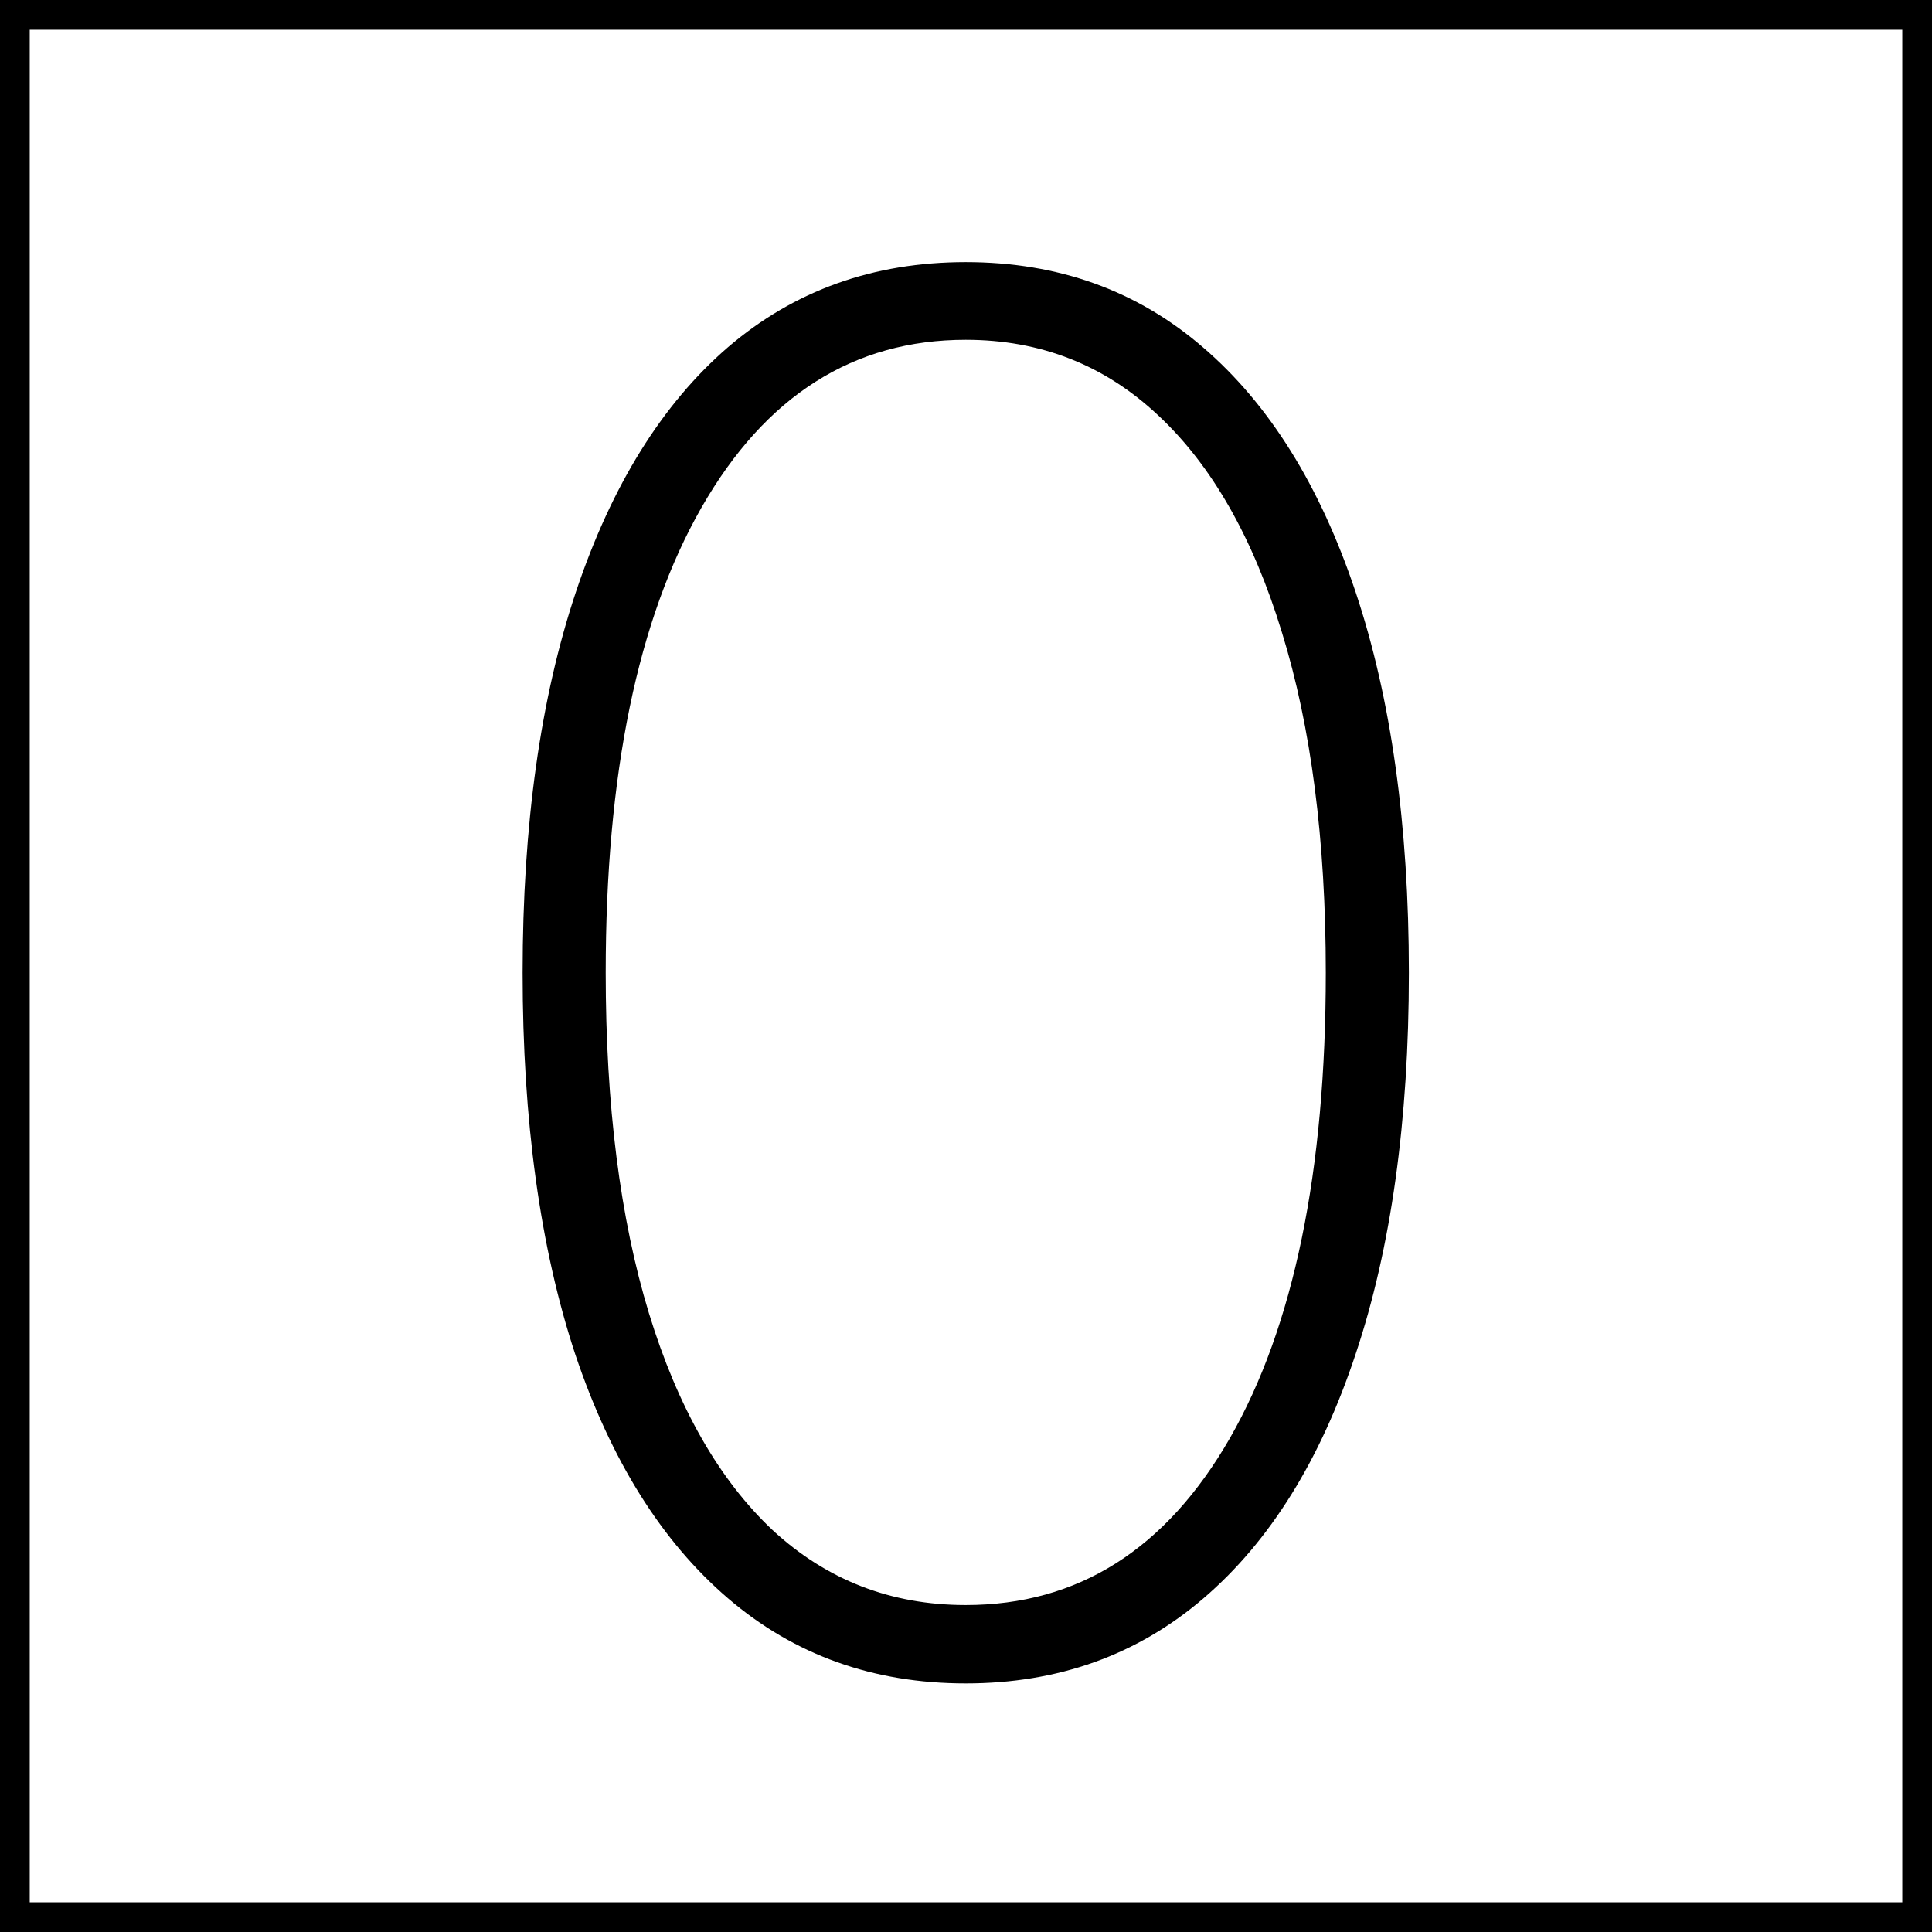
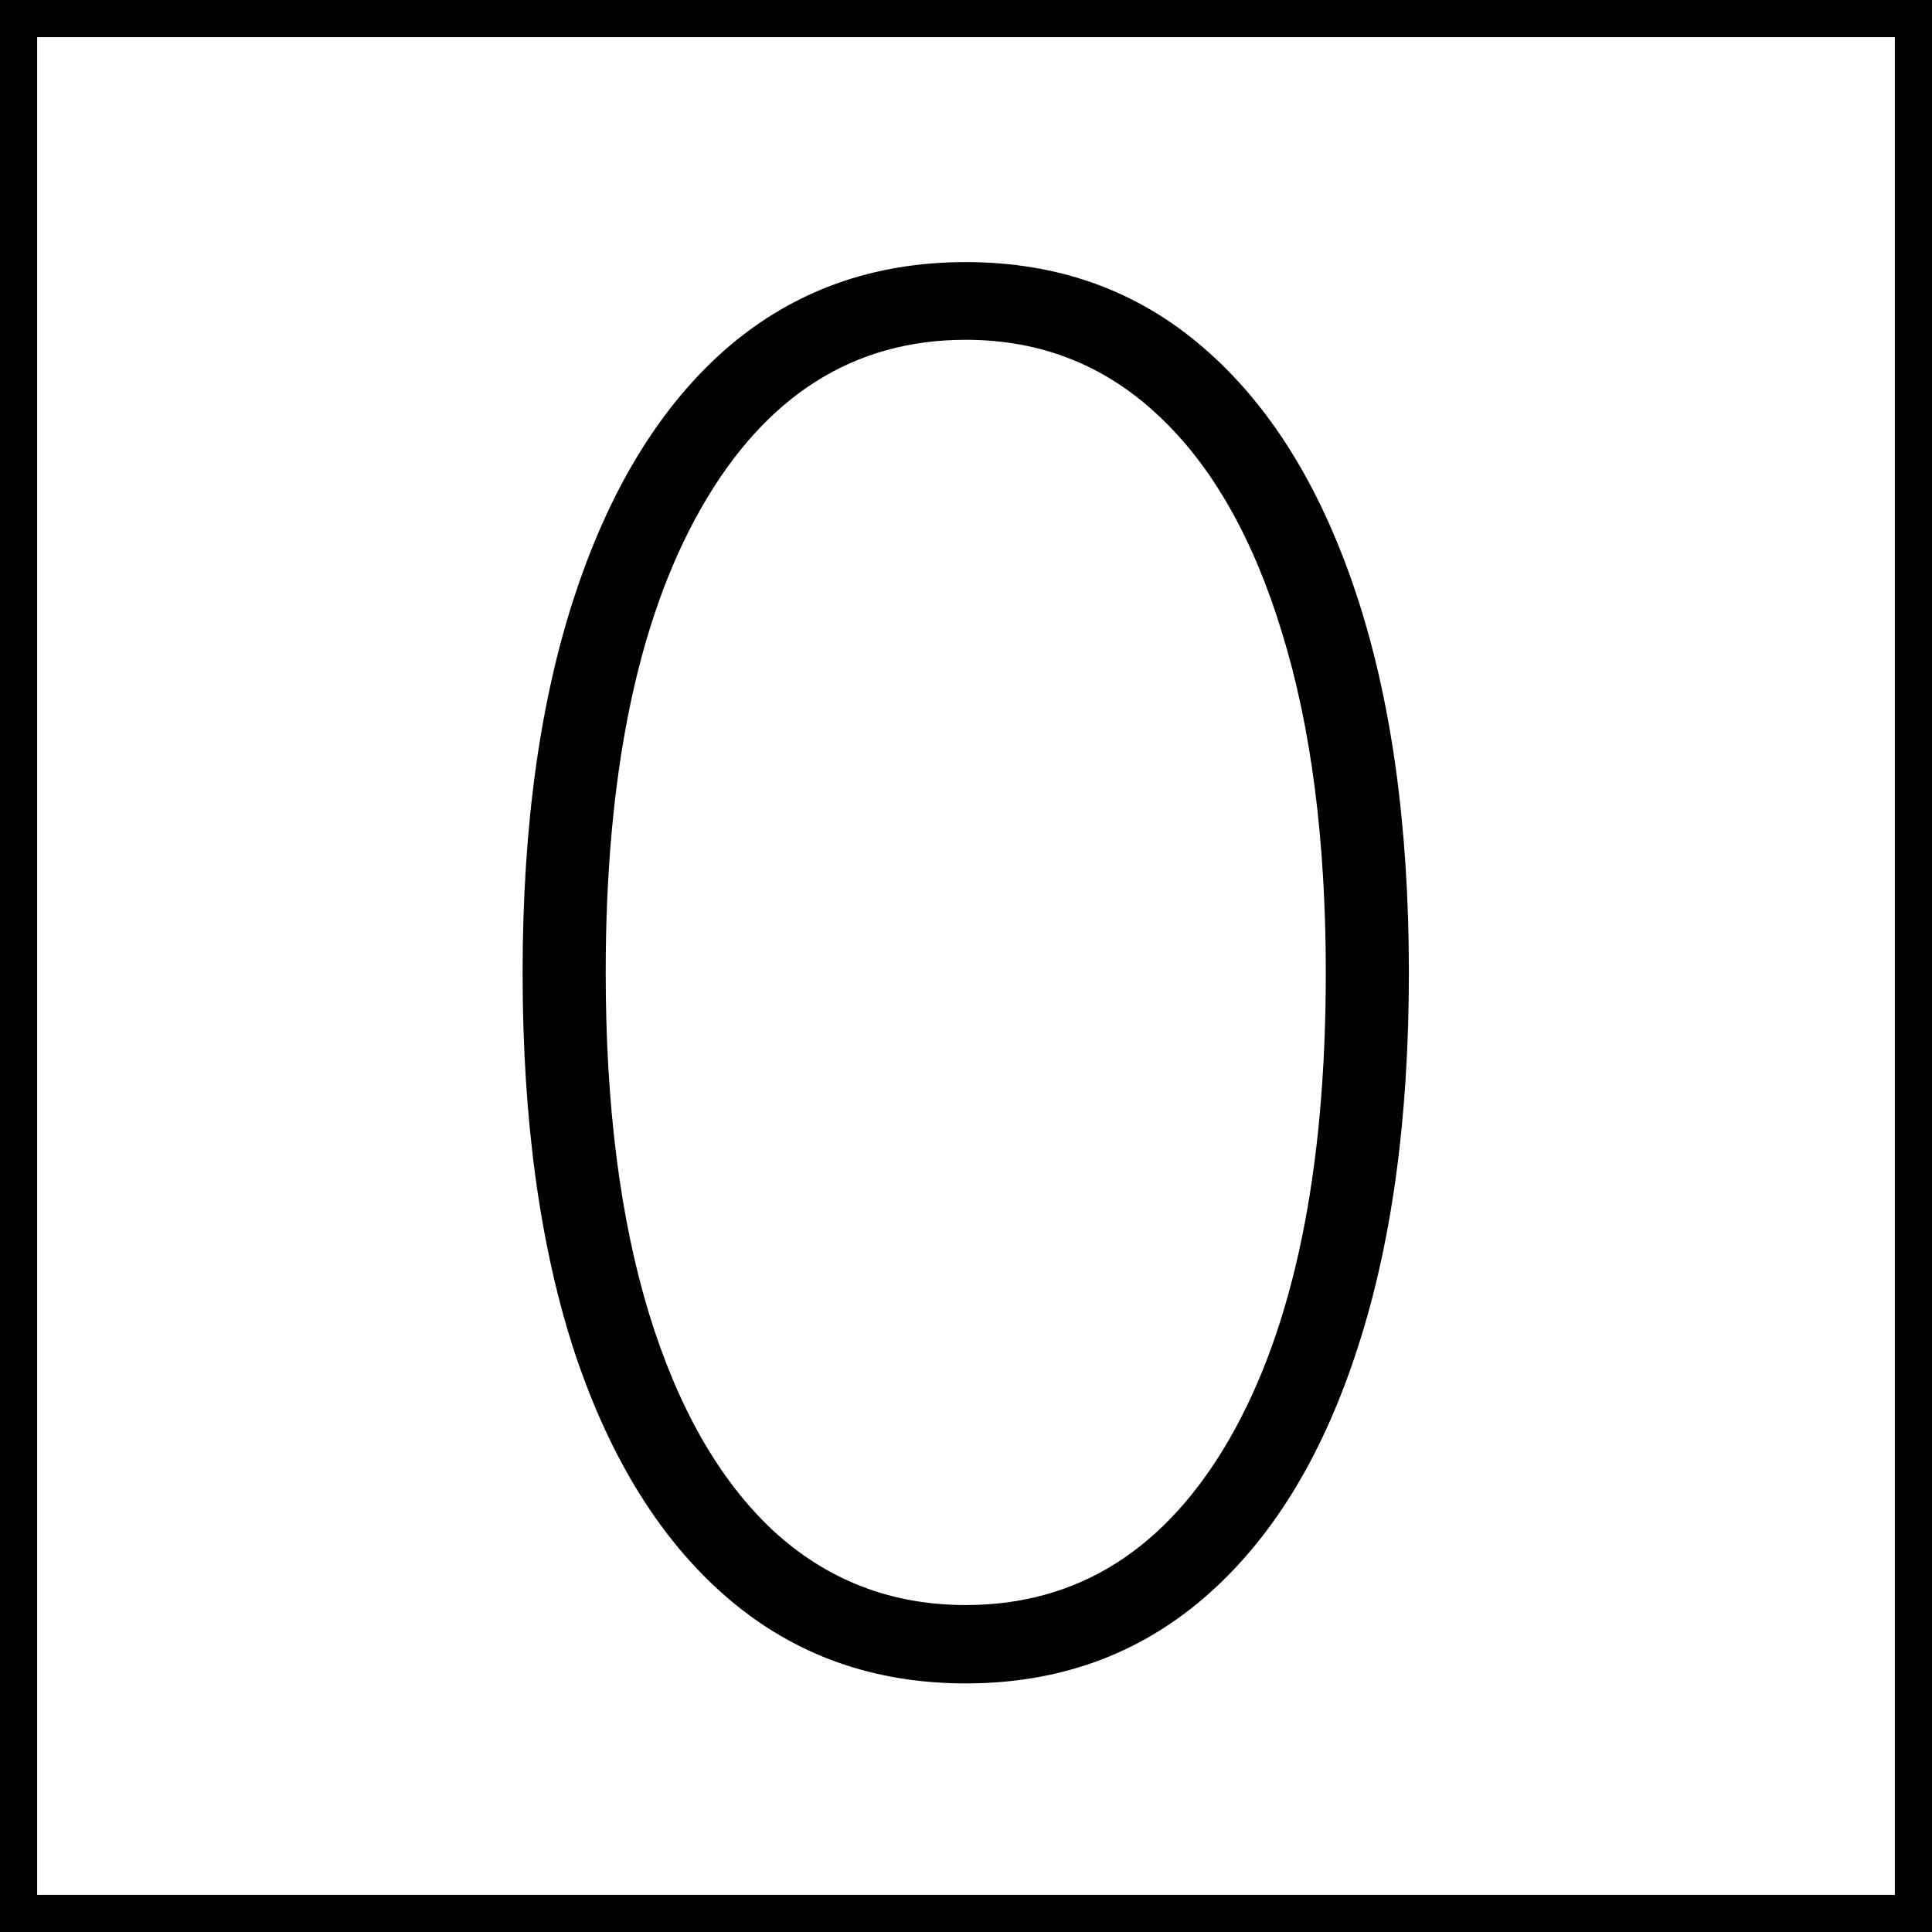
<svg xmlns="http://www.w3.org/2000/svg" width="65" height="65" viewBox="0 0 130 130" fill="none">
-   <rect x="1" y="1" width="128" height="128" stroke="black" stroke-width="2" />
+   <rect x="1" y="1" width="128" height="128" stroke="black" stroke-width="3" />
  <path d="M64.983 113.273C58.771 113.273 53.438 111.364 48.983 107.545C44.528 103.727 41.104 98.258 38.71 91.136C36.347 83.985 35.165 75.424 35.165 65.454C35.165 55.515 36.362 46.97 38.756 39.818C41.15 32.667 44.559 27.182 48.983 23.364C53.438 19.546 58.771 17.636 64.983 17.636C71.195 17.636 76.513 19.546 80.938 23.364C85.392 27.182 88.816 32.667 91.21 39.818C93.604 46.97 94.801 55.515 94.801 65.454C94.801 75.424 93.604 83.985 91.21 91.136C88.847 98.258 85.438 103.727 80.983 107.545C76.528 111.364 71.195 113.273 64.983 113.273ZM64.983 108C72.528 108 78.453 104.258 82.756 96.773C87.059 89.258 89.21 78.818 89.21 65.454C89.21 56.545 88.225 48.909 86.256 42.545C84.316 36.182 81.544 31.318 77.938 27.954C74.331 24.561 70.013 22.864 64.983 22.864C57.438 22.864 51.513 26.621 47.21 34.136C42.907 41.651 40.756 52.091 40.756 65.454C40.756 74.364 41.725 82 43.665 88.364C45.604 94.697 48.377 99.561 51.983 102.955C55.619 106.318 59.953 108 64.983 108Z" fill="black" />
</svg>
